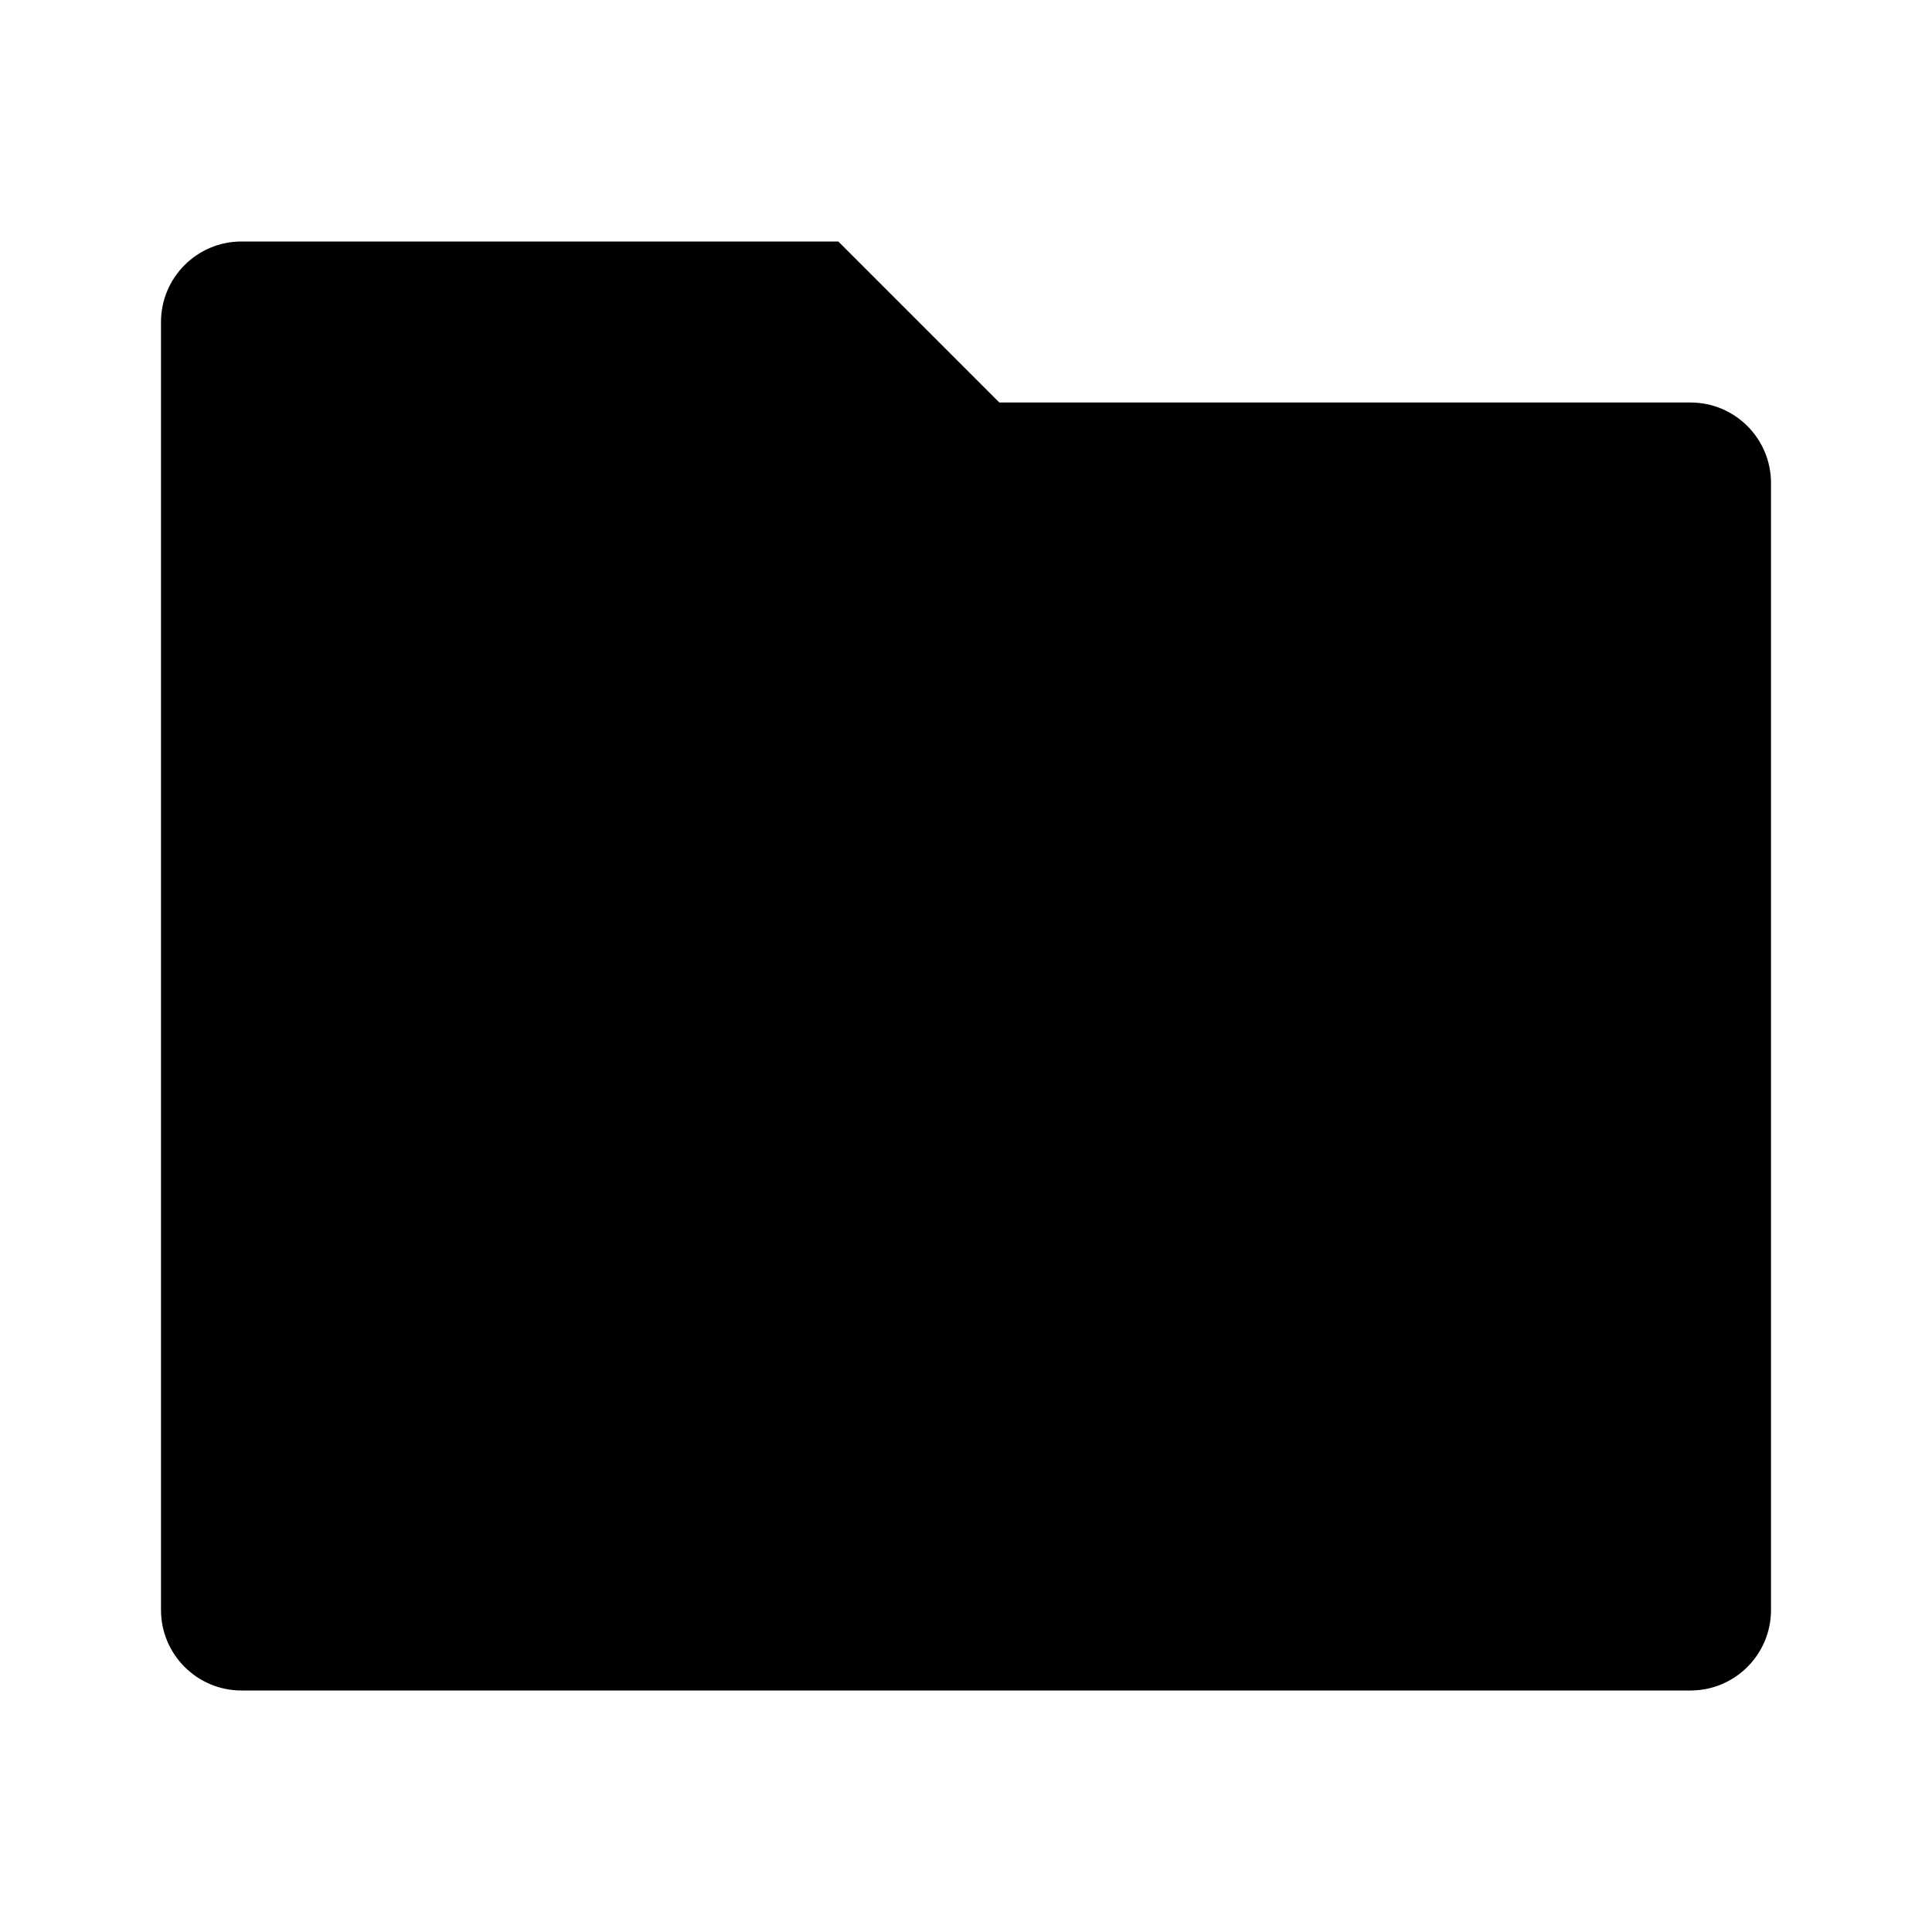
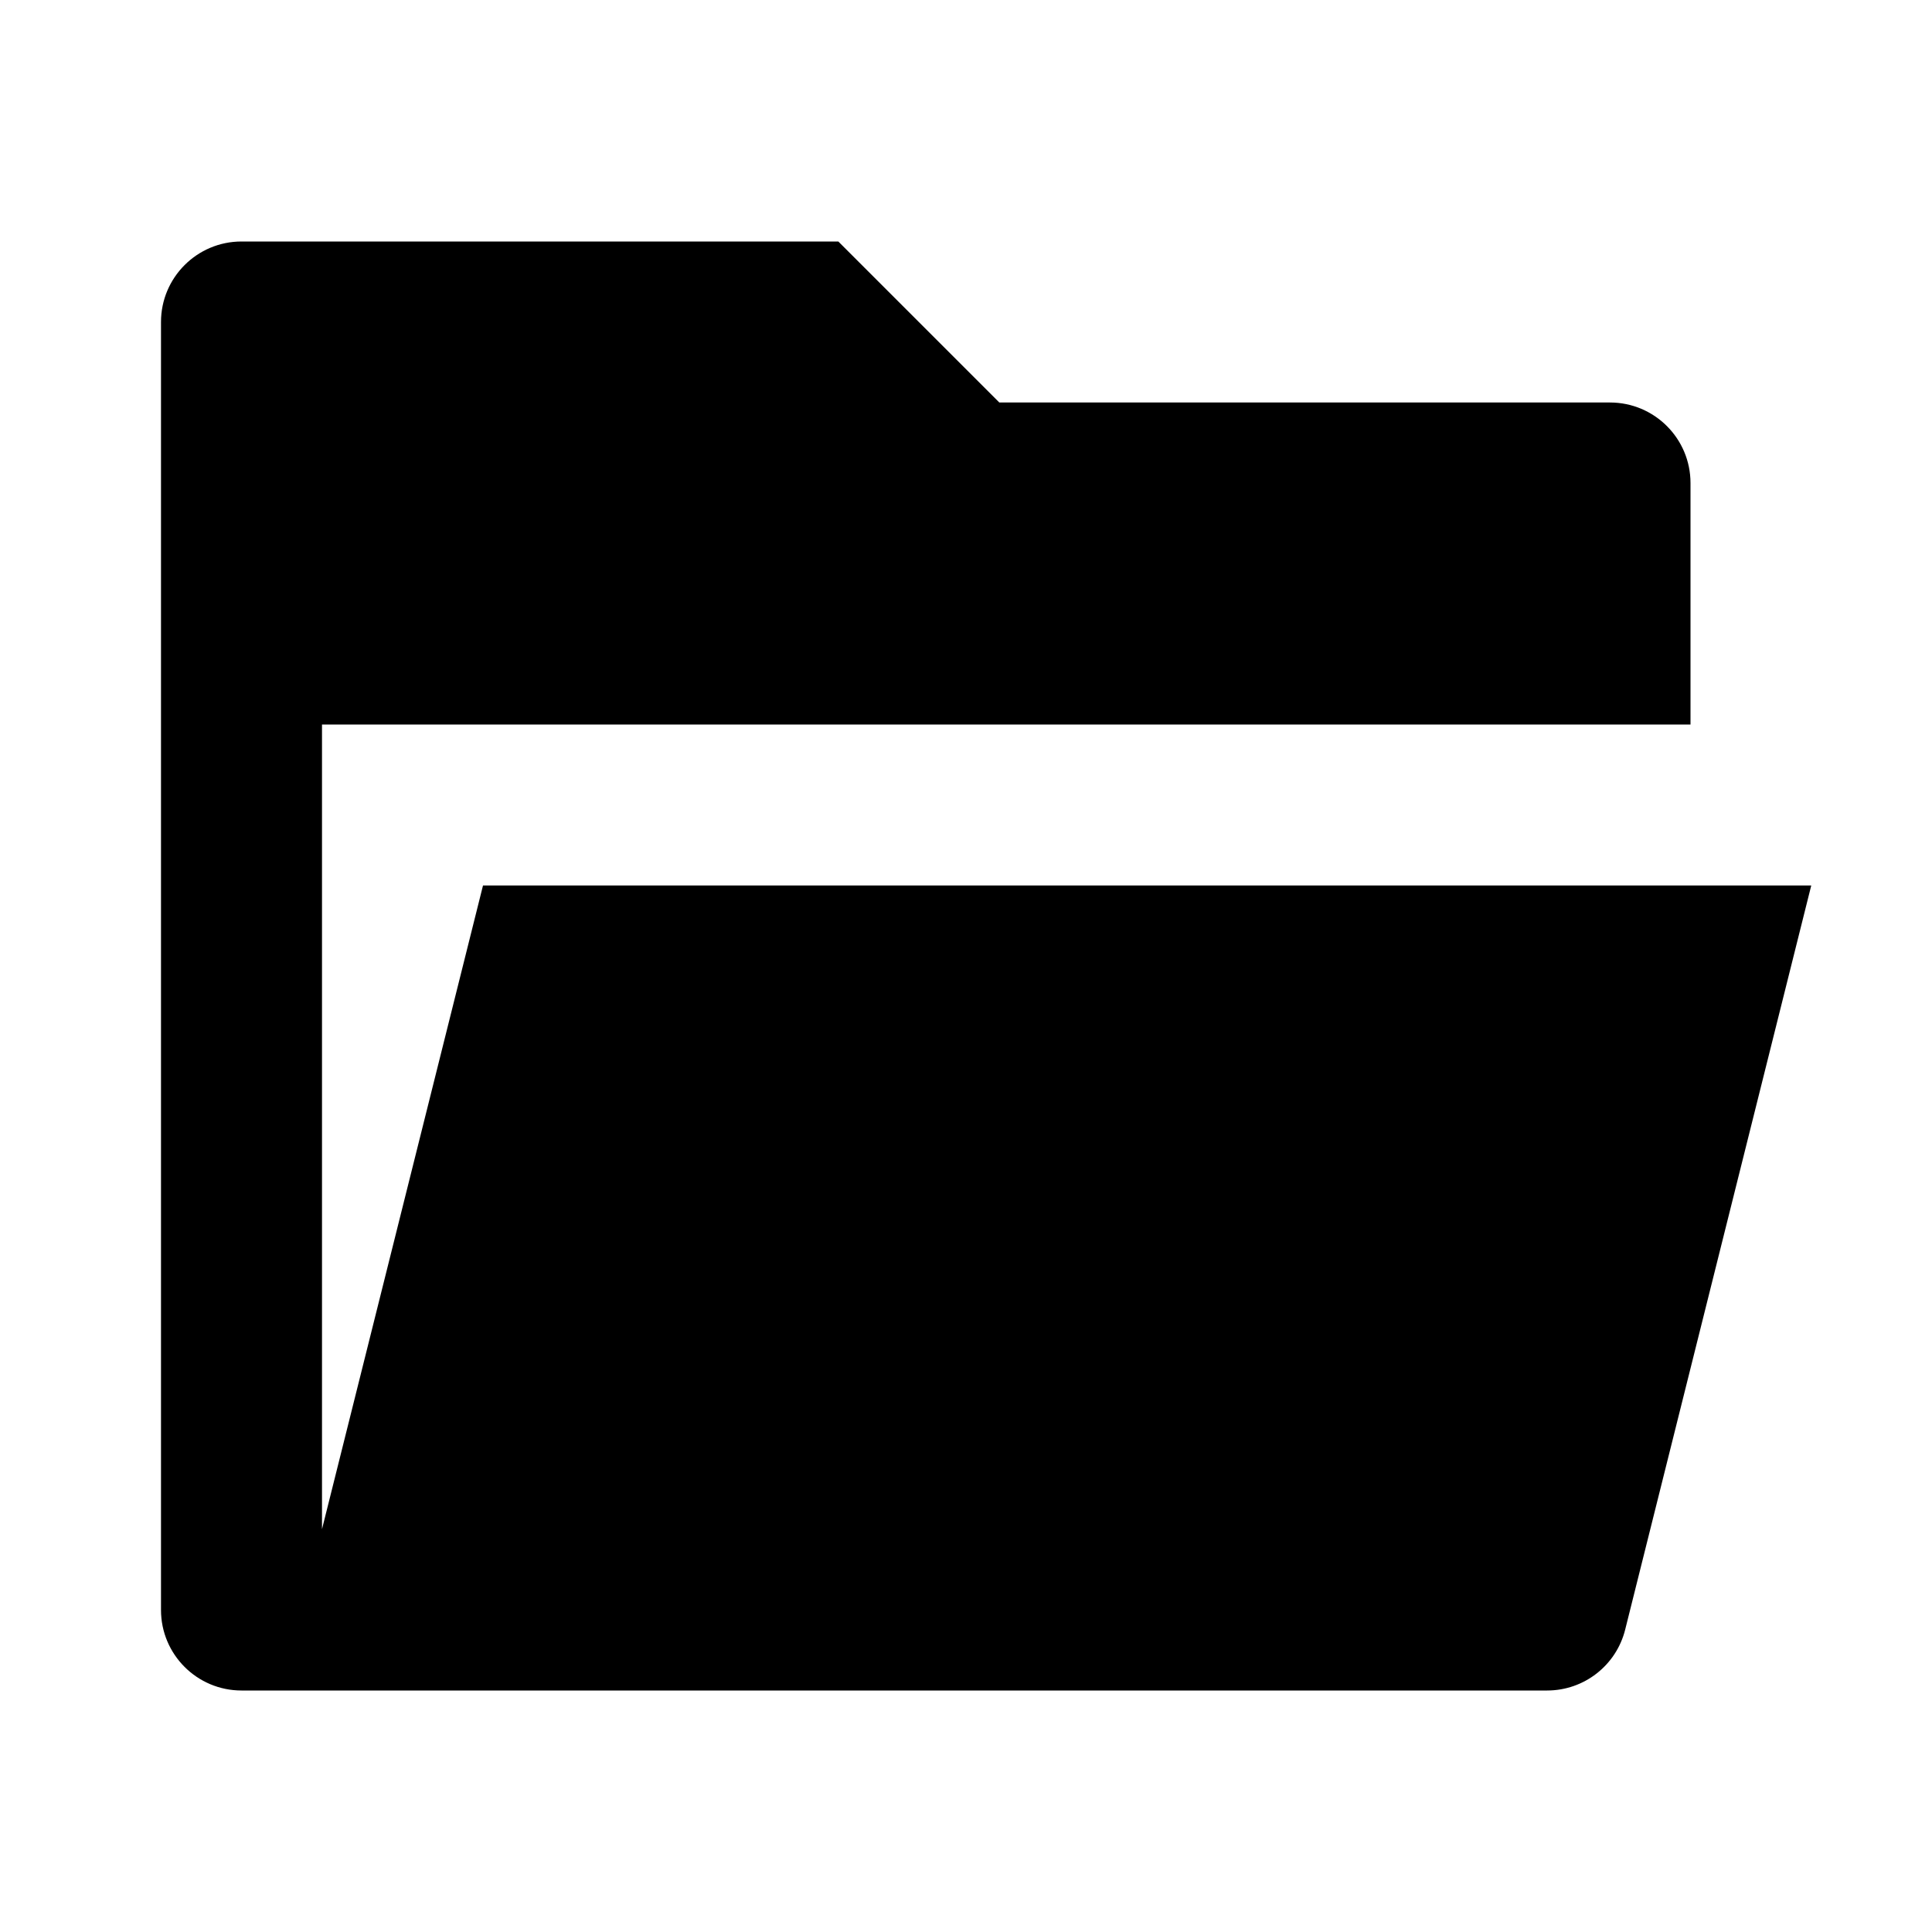
<svg xmlns="http://www.w3.org/2000/svg" width="24" height="24" viewBox="0 0 24 24" fill="currentColor">
-   <path d="M12.414 5H21C21.552 5 22 5.448 22 6V20C22 20.552 21.552 21 21 21H3C2.448 21 2 20.552 2 20V4C2 3.448 2.448 3 3 3H10.414L12.414 5Z" />
+   <path d="M3 21C2.448 21 2 20.552 2 20V4C2 3.448 2.448 3 3 3H10.414L12.414 5H20C20.552 5 21 5.448 21 6V9H4V18.996L6 11H22.5L20.189 20.242C20.078 20.688 19.678 21 19.219 21H3Z" />
</svg>
